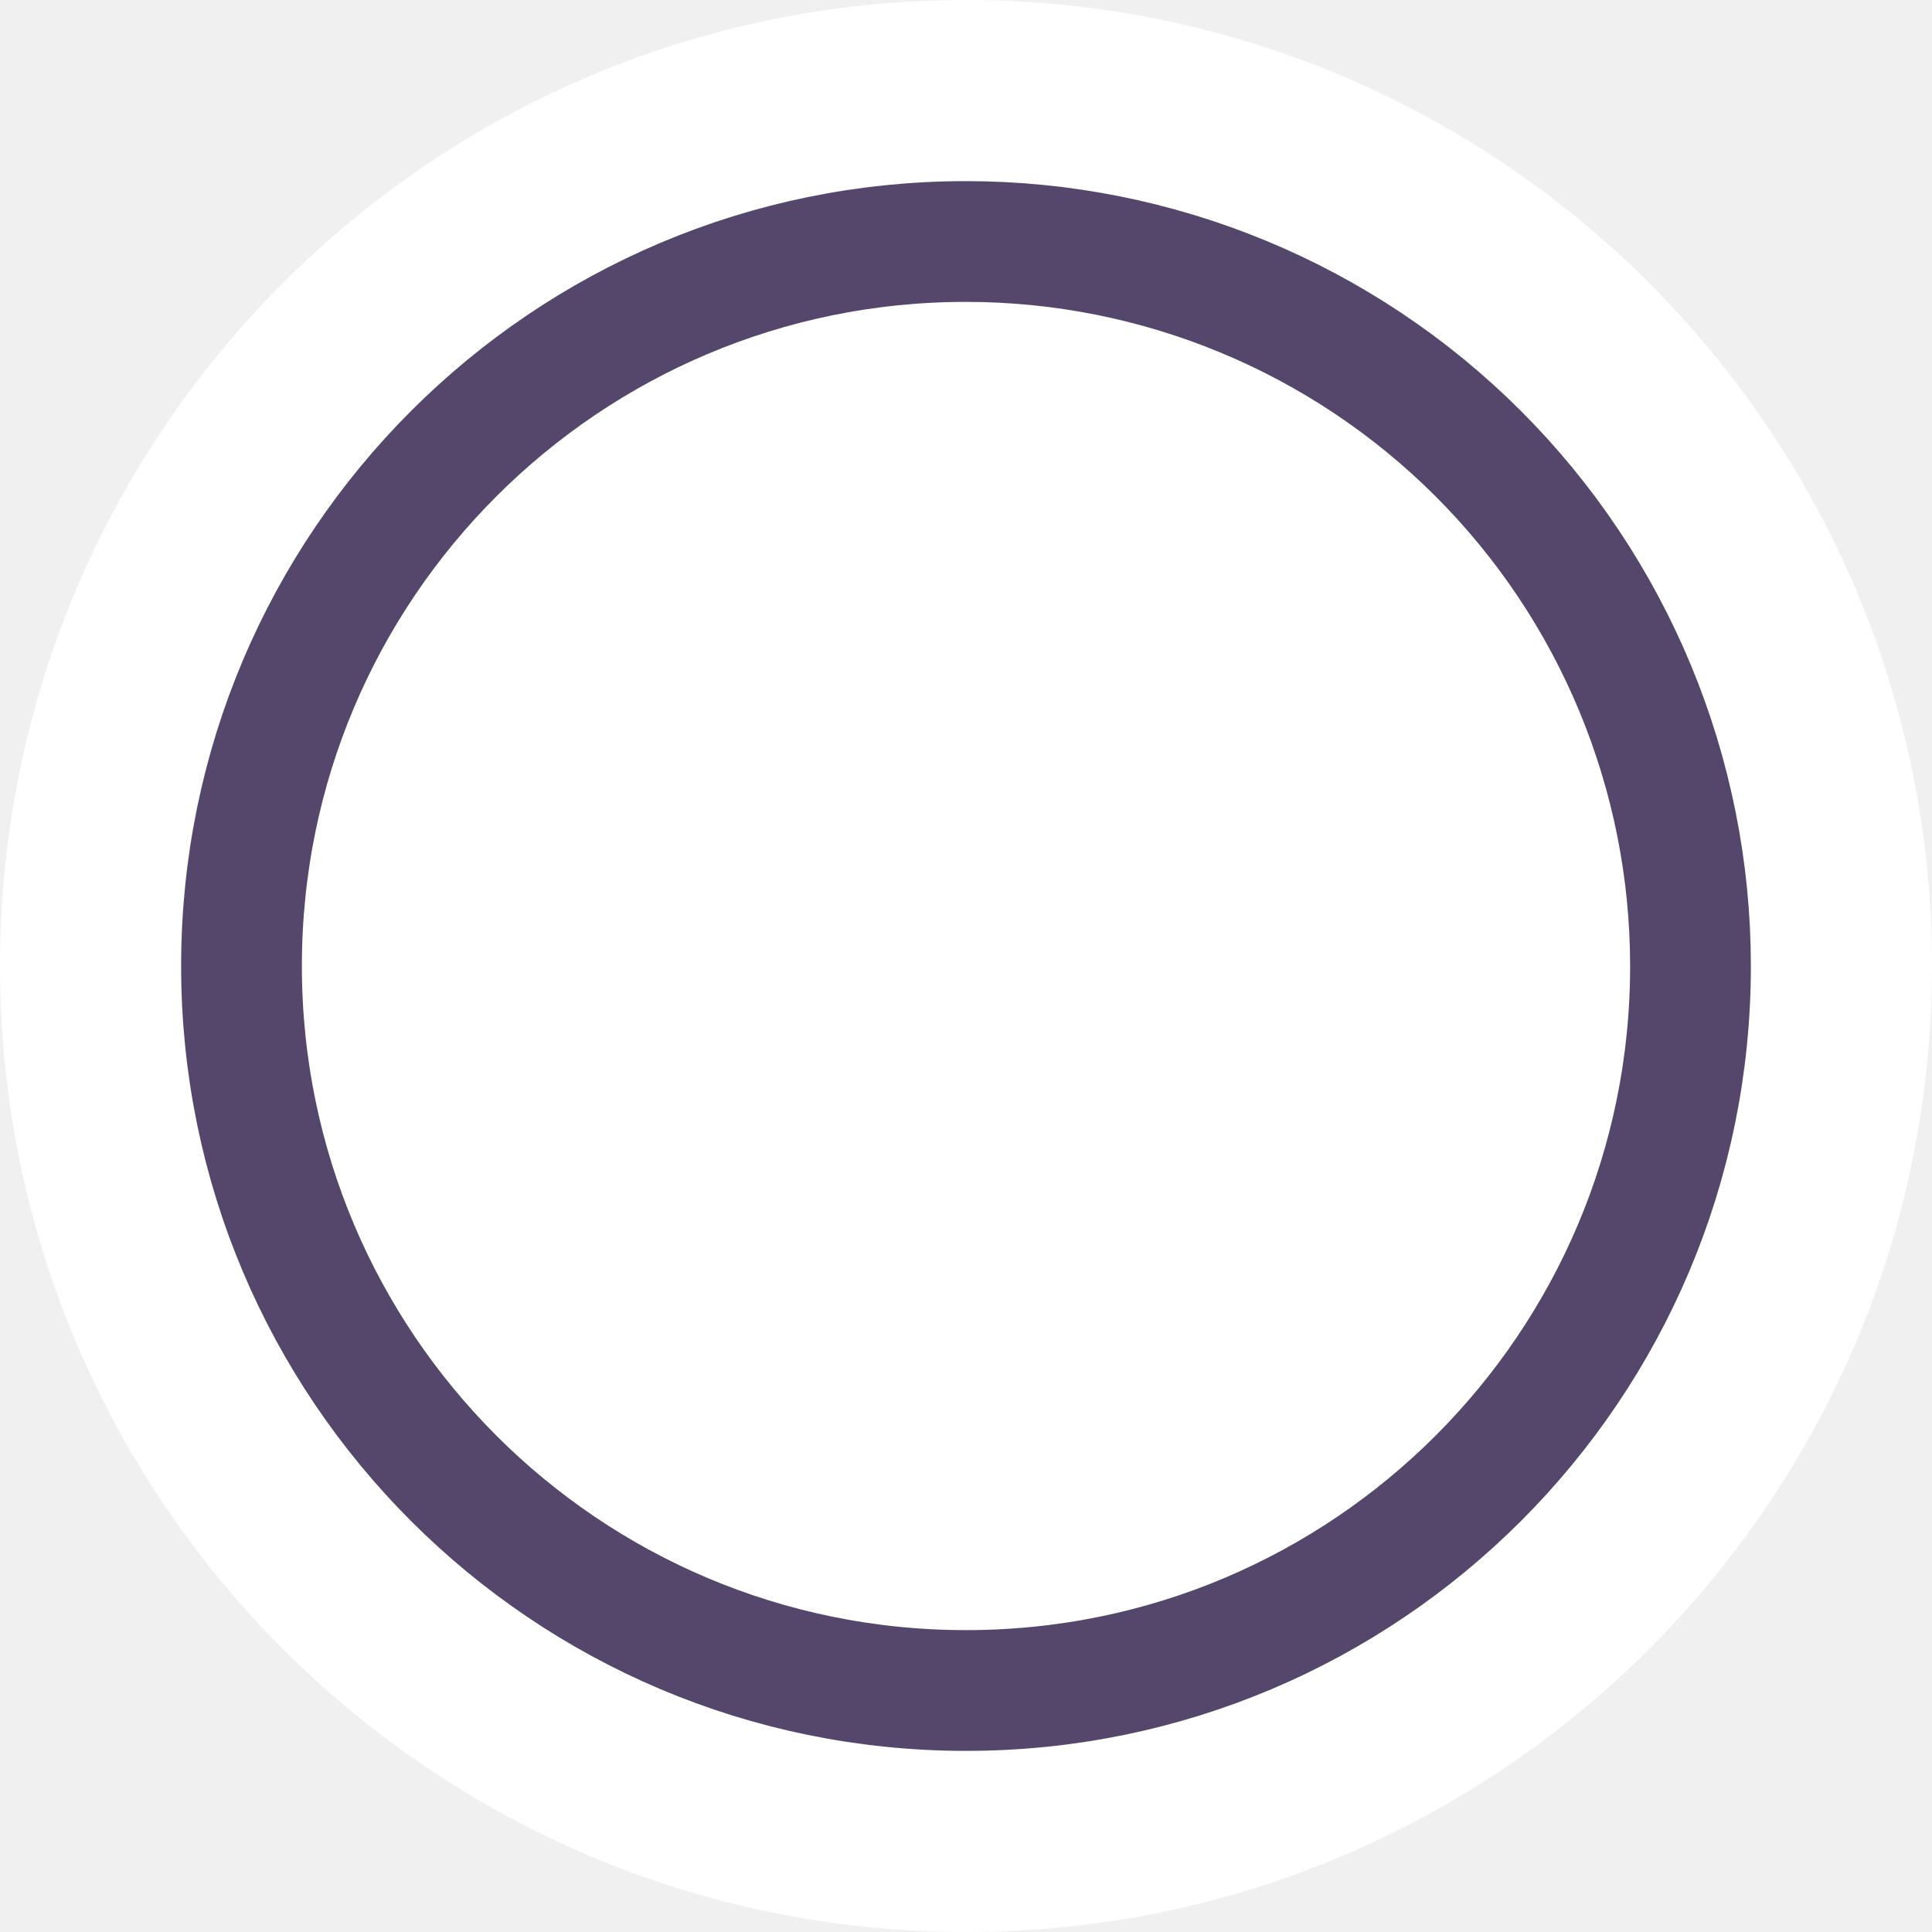
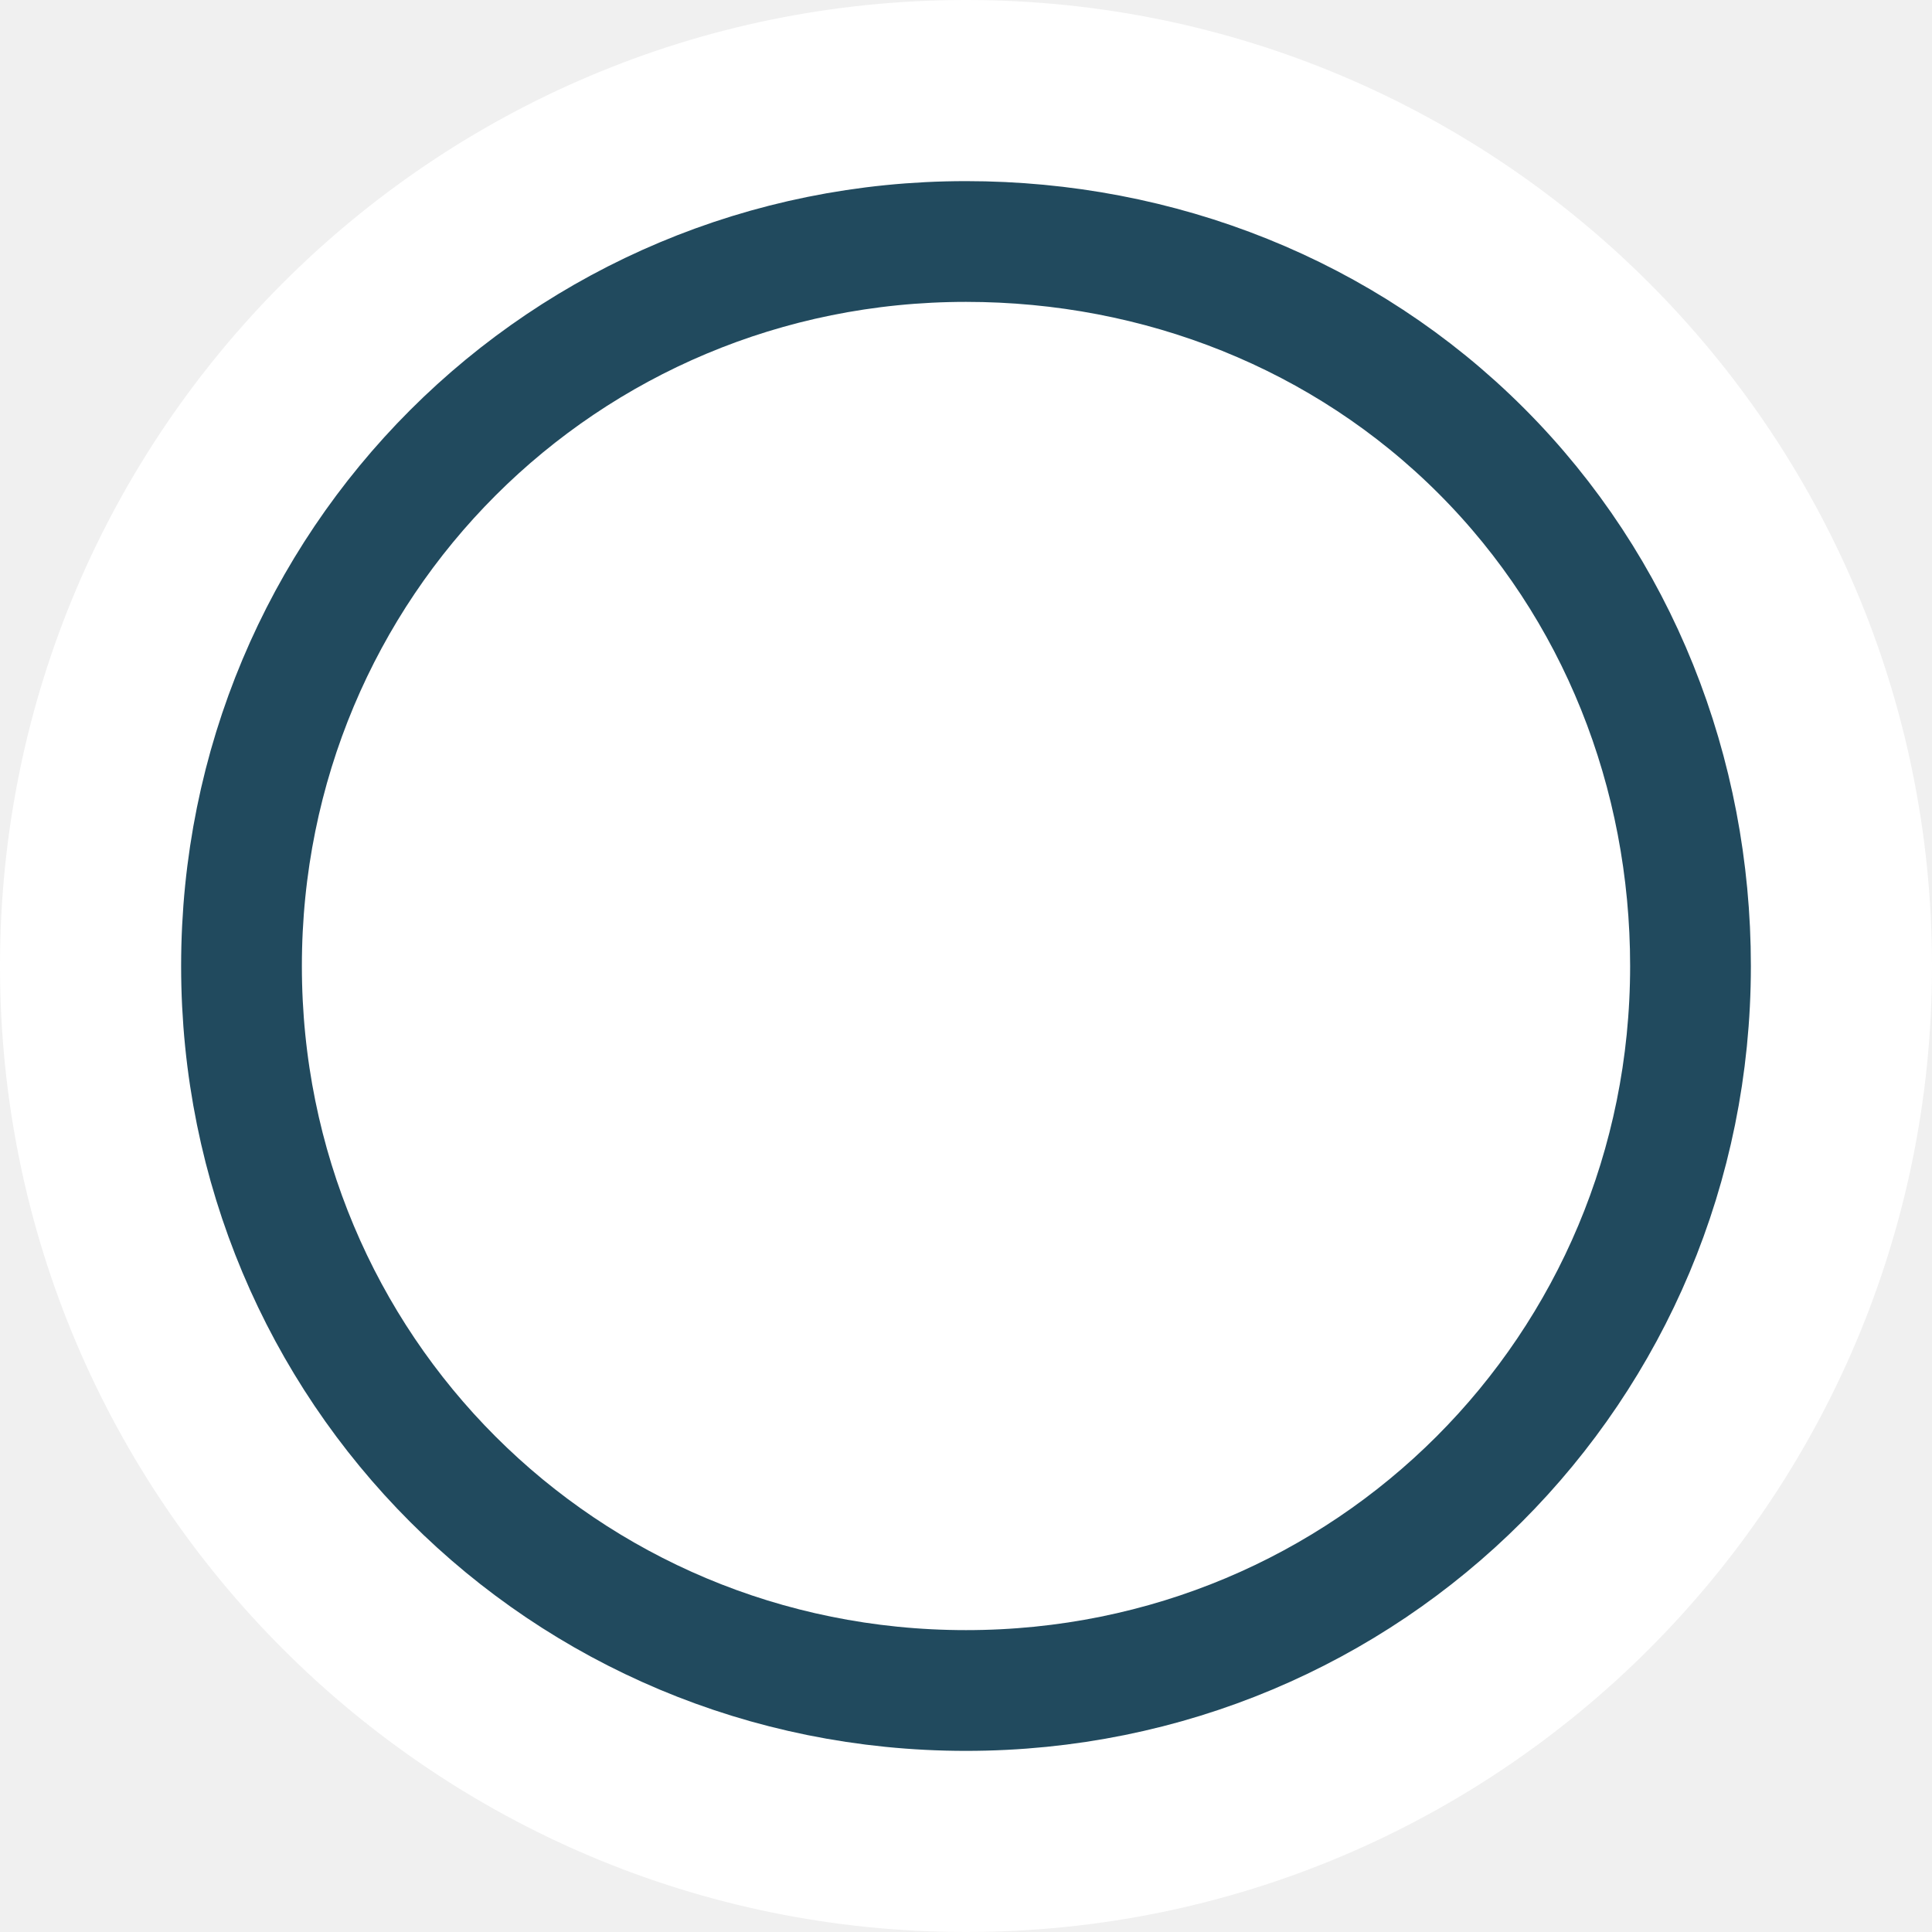
- <svg xmlns="http://www.w3.org/2000/svg" width="24px" height="24px" viewBox="0 0 24 24" version="1.1">
-   <g id="Top-BarTheme-Copy" stroke="none" stroke-width="1" fill="none" fill-rule="evenodd">
-     <circle id="Oval" fill="#FFFFFF" fill-rule="nonzero" cx="12" cy="12" r="12" />
-     <path d="M12,3 C7.029,3 3,7.029 3,12 C3,16.971 7.029,21 12,21 C16.971,21 21,16.971 21,12 C21,9.613 20.052,7.324 18.364,5.636 C16.676,3.948 14.387,3 12,3 Z" id="Path_18926" stroke="#55476C" stroke-width="1.5" fill="#FFFFFF" fill-rule="nonzero" />
+ <svg xmlns="http://www.w3.org/2000/svg" version="1.1" id="Layer_1" x="0px" y="0px" viewBox="0 0 24 24" style="enable-background:new 0 0 24 24;" xml:space="preserve">
+   <style type="text/css">
+ 	.st0{fill:#FFFFFF;}
+ 	.st1{fill:#FFFFFF;stroke:#214A5E;stroke-width:1.5;}
+ </style>
+   <g id="Top-BarTheme-Copy">
+     <circle id="Oval" class="st0" cx="12" cy="12" r="12" />
+     <path id="Path_18926" class="st1" d="M12,3c-5,0-9,4-9,9s4,9,9,9s9-4,9-9c0-2.4-0.9-4.7-2.6-6.4C16.7,3.9,14.4,3,12,3z" />
  </g>
</svg>
